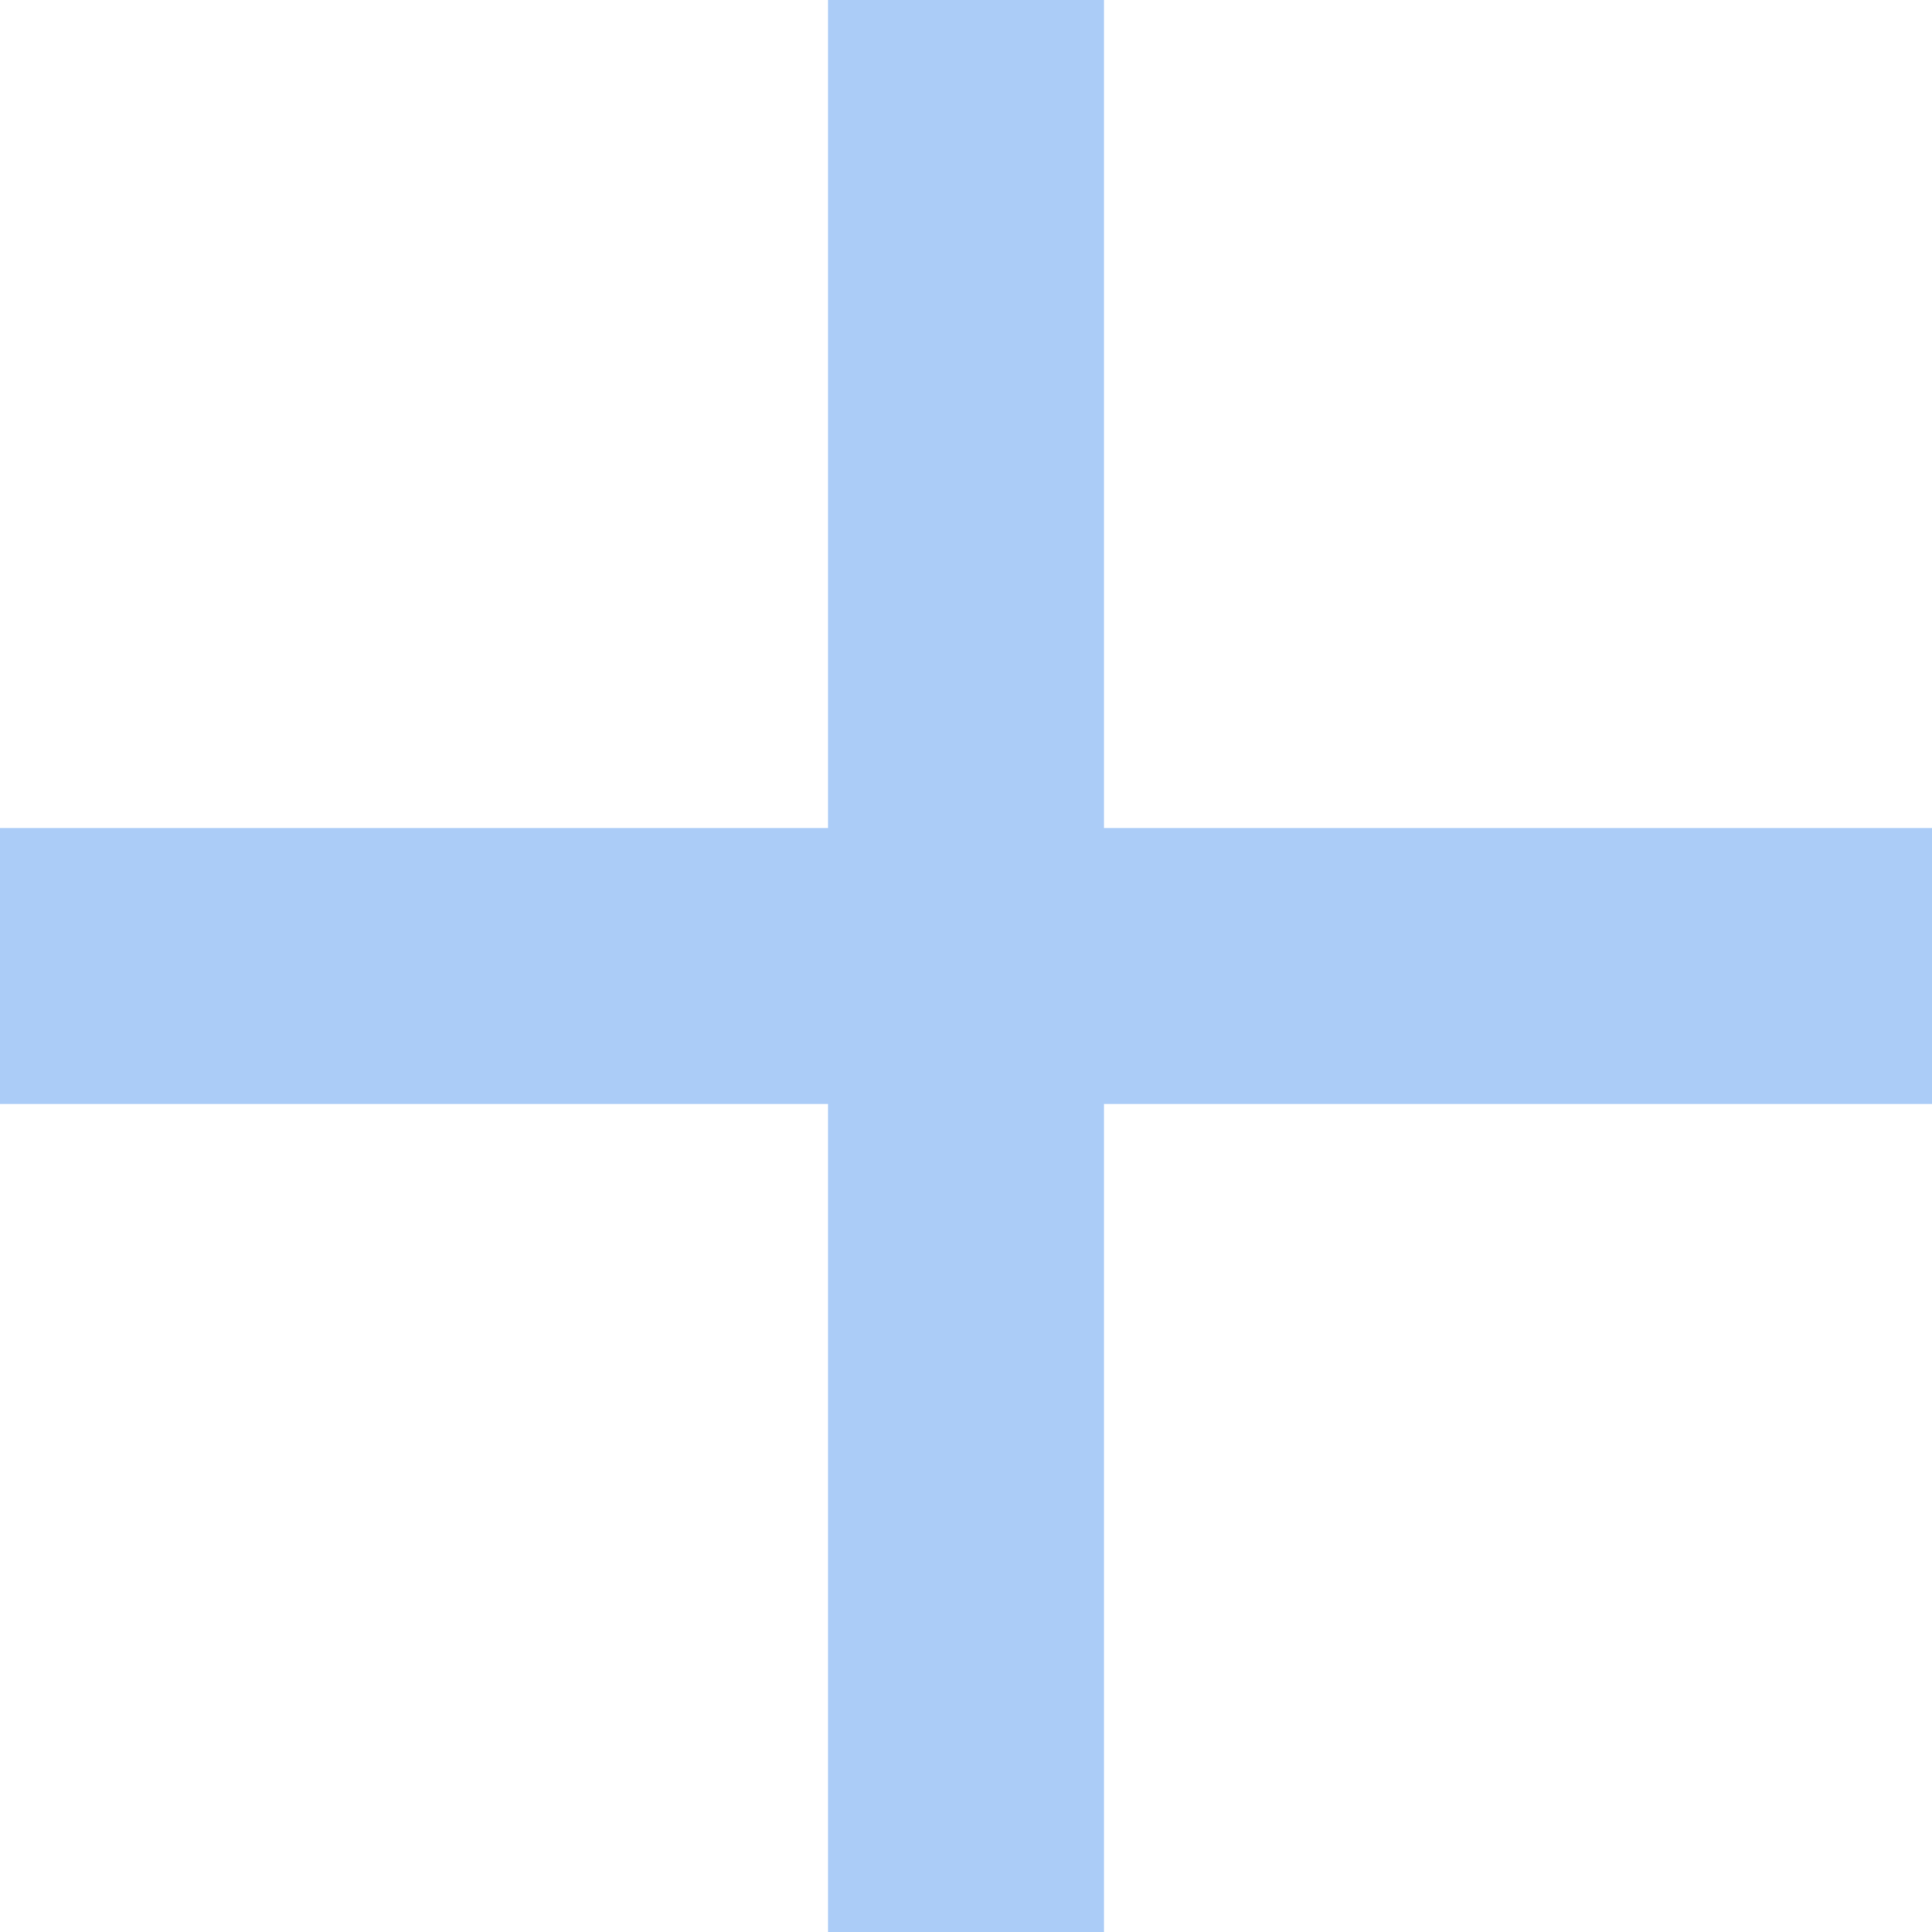
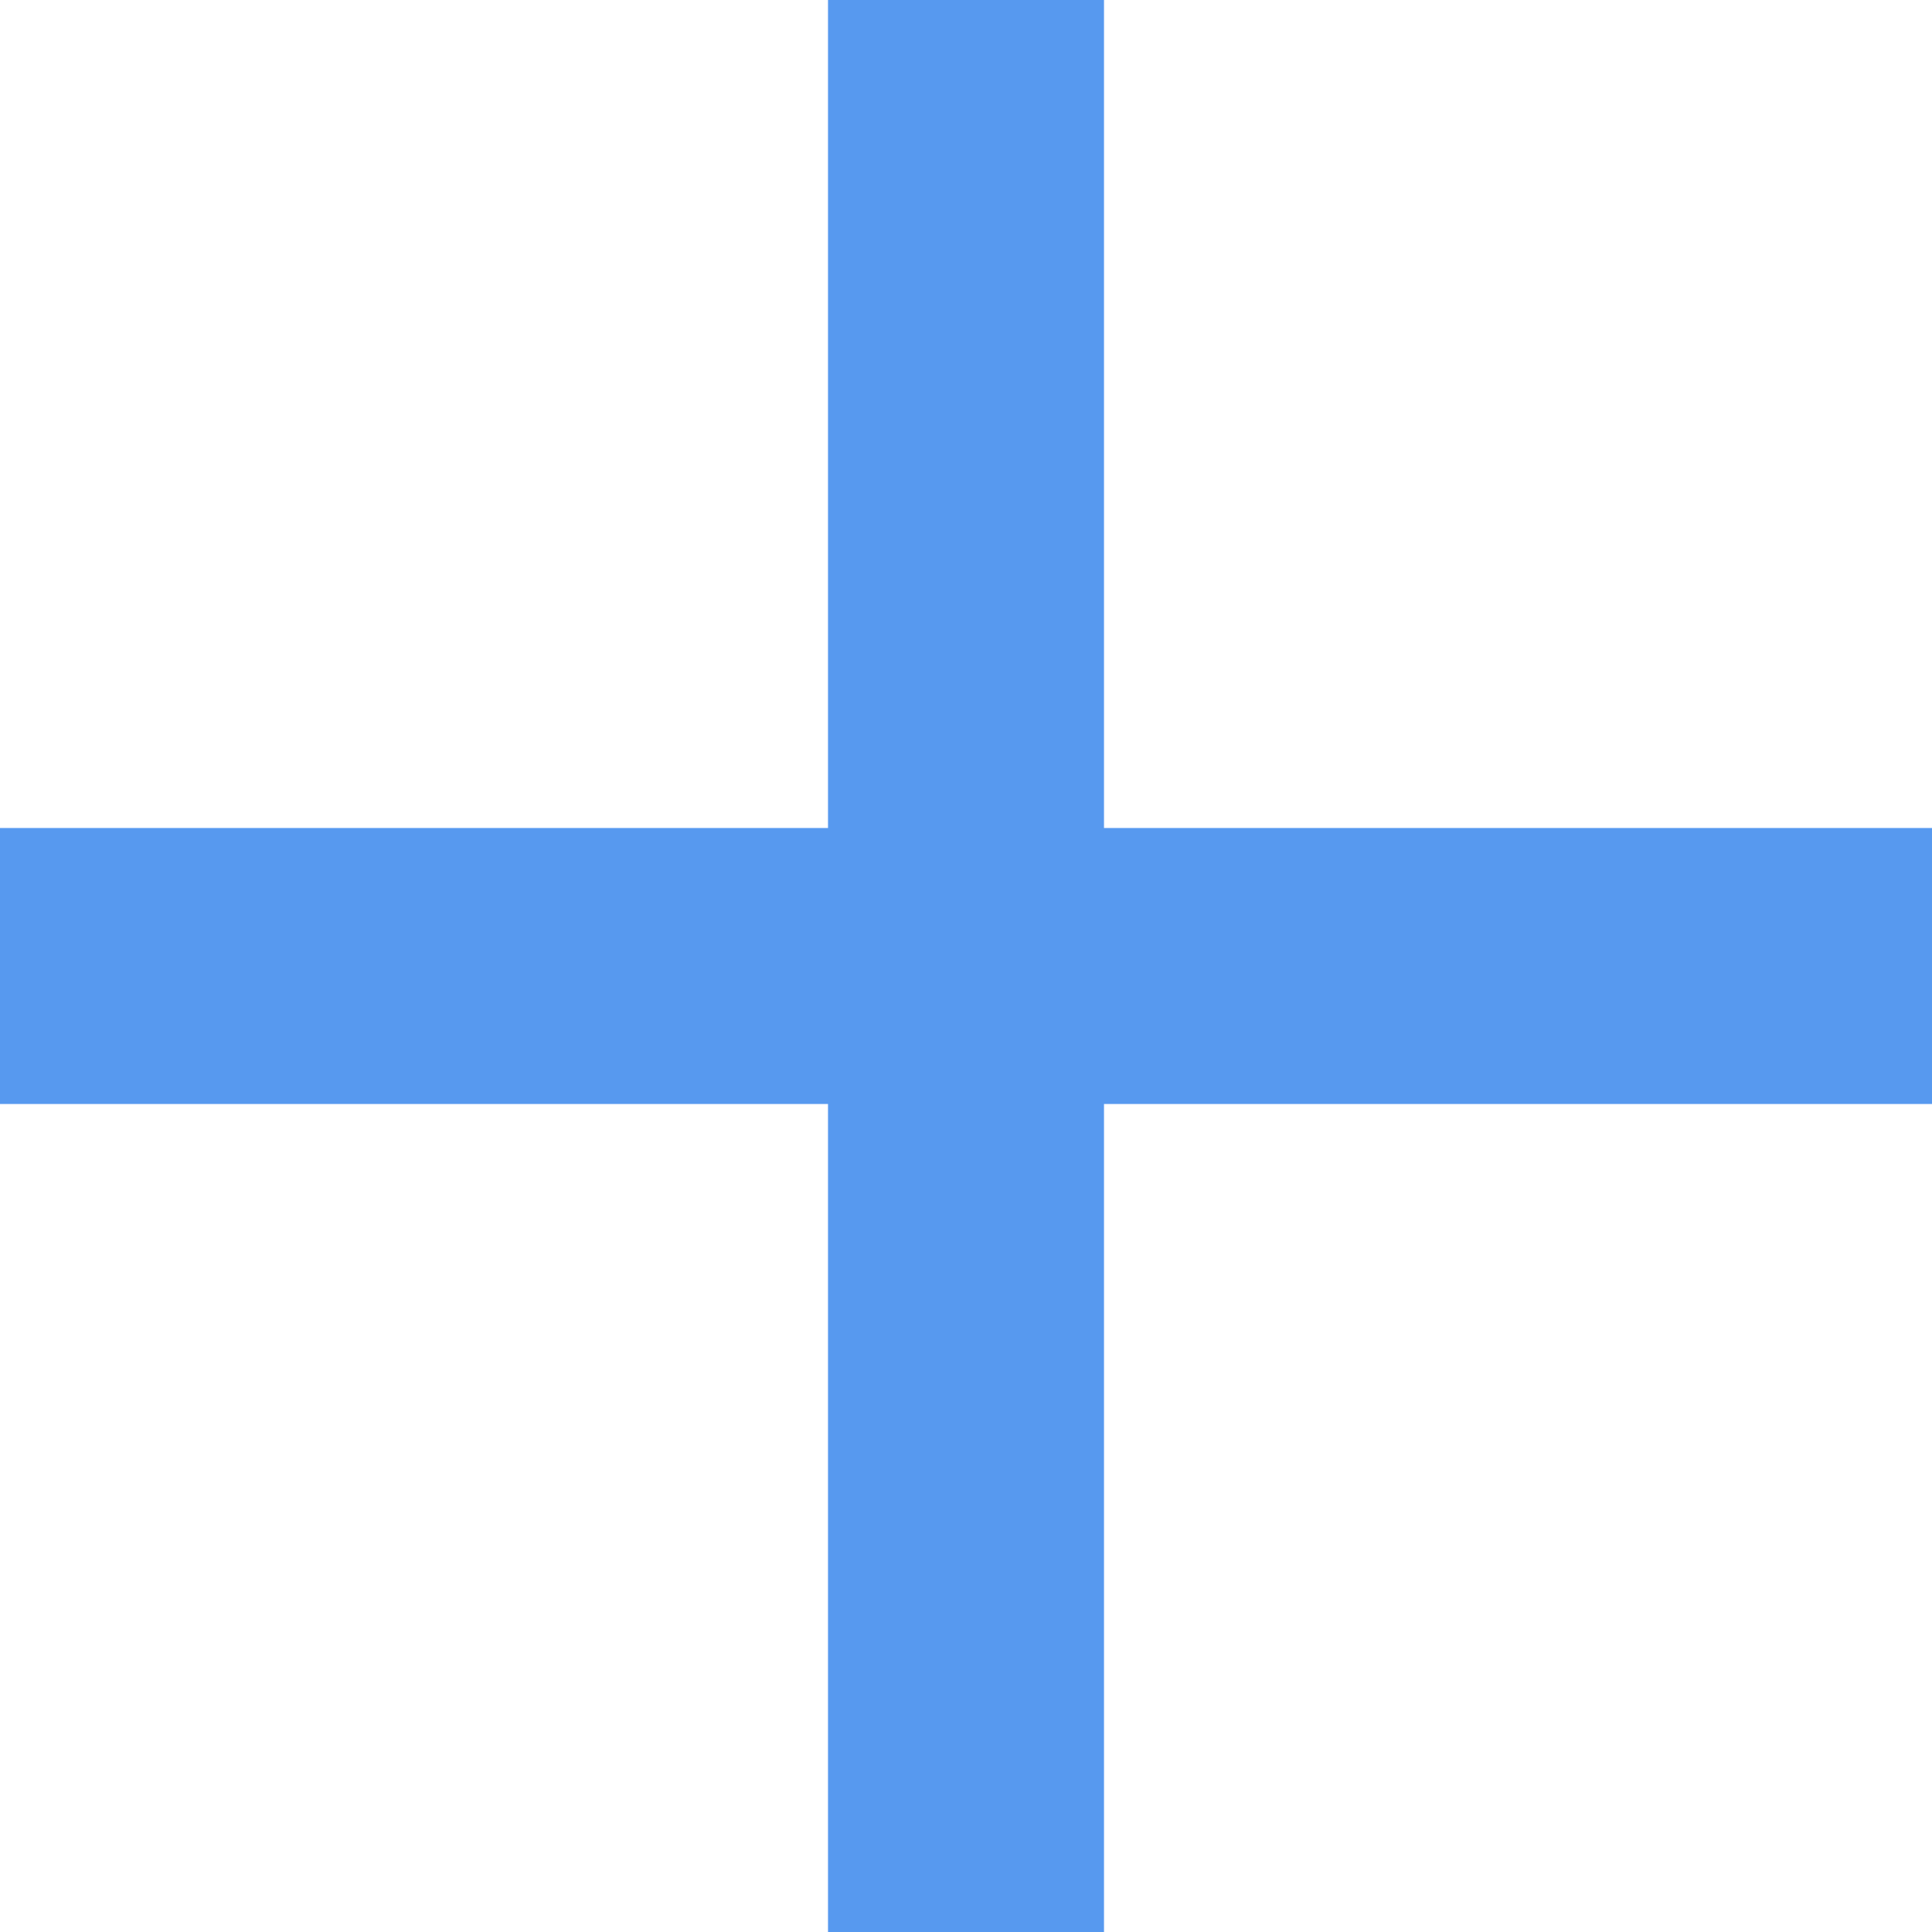
<svg xmlns="http://www.w3.org/2000/svg" width="14" height="14" viewBox="0 0 14 14" fill="none">
-   <path d="M6 0H8V14H6V0Z" fill="#ABCCF7" />
-   <path d="M8.74228e-08 8L0 6L14 6V8L8.74228e-08 8Z" fill="#ABCCF7" />
+   <path d="M6 0H8V14H6V0Z" fill="#5799EF" />
+   <path d="M8.74228e-08 8L0 6L14 6V8L8.74228e-08 8Z" fill="#5799EF" />
</svg>
